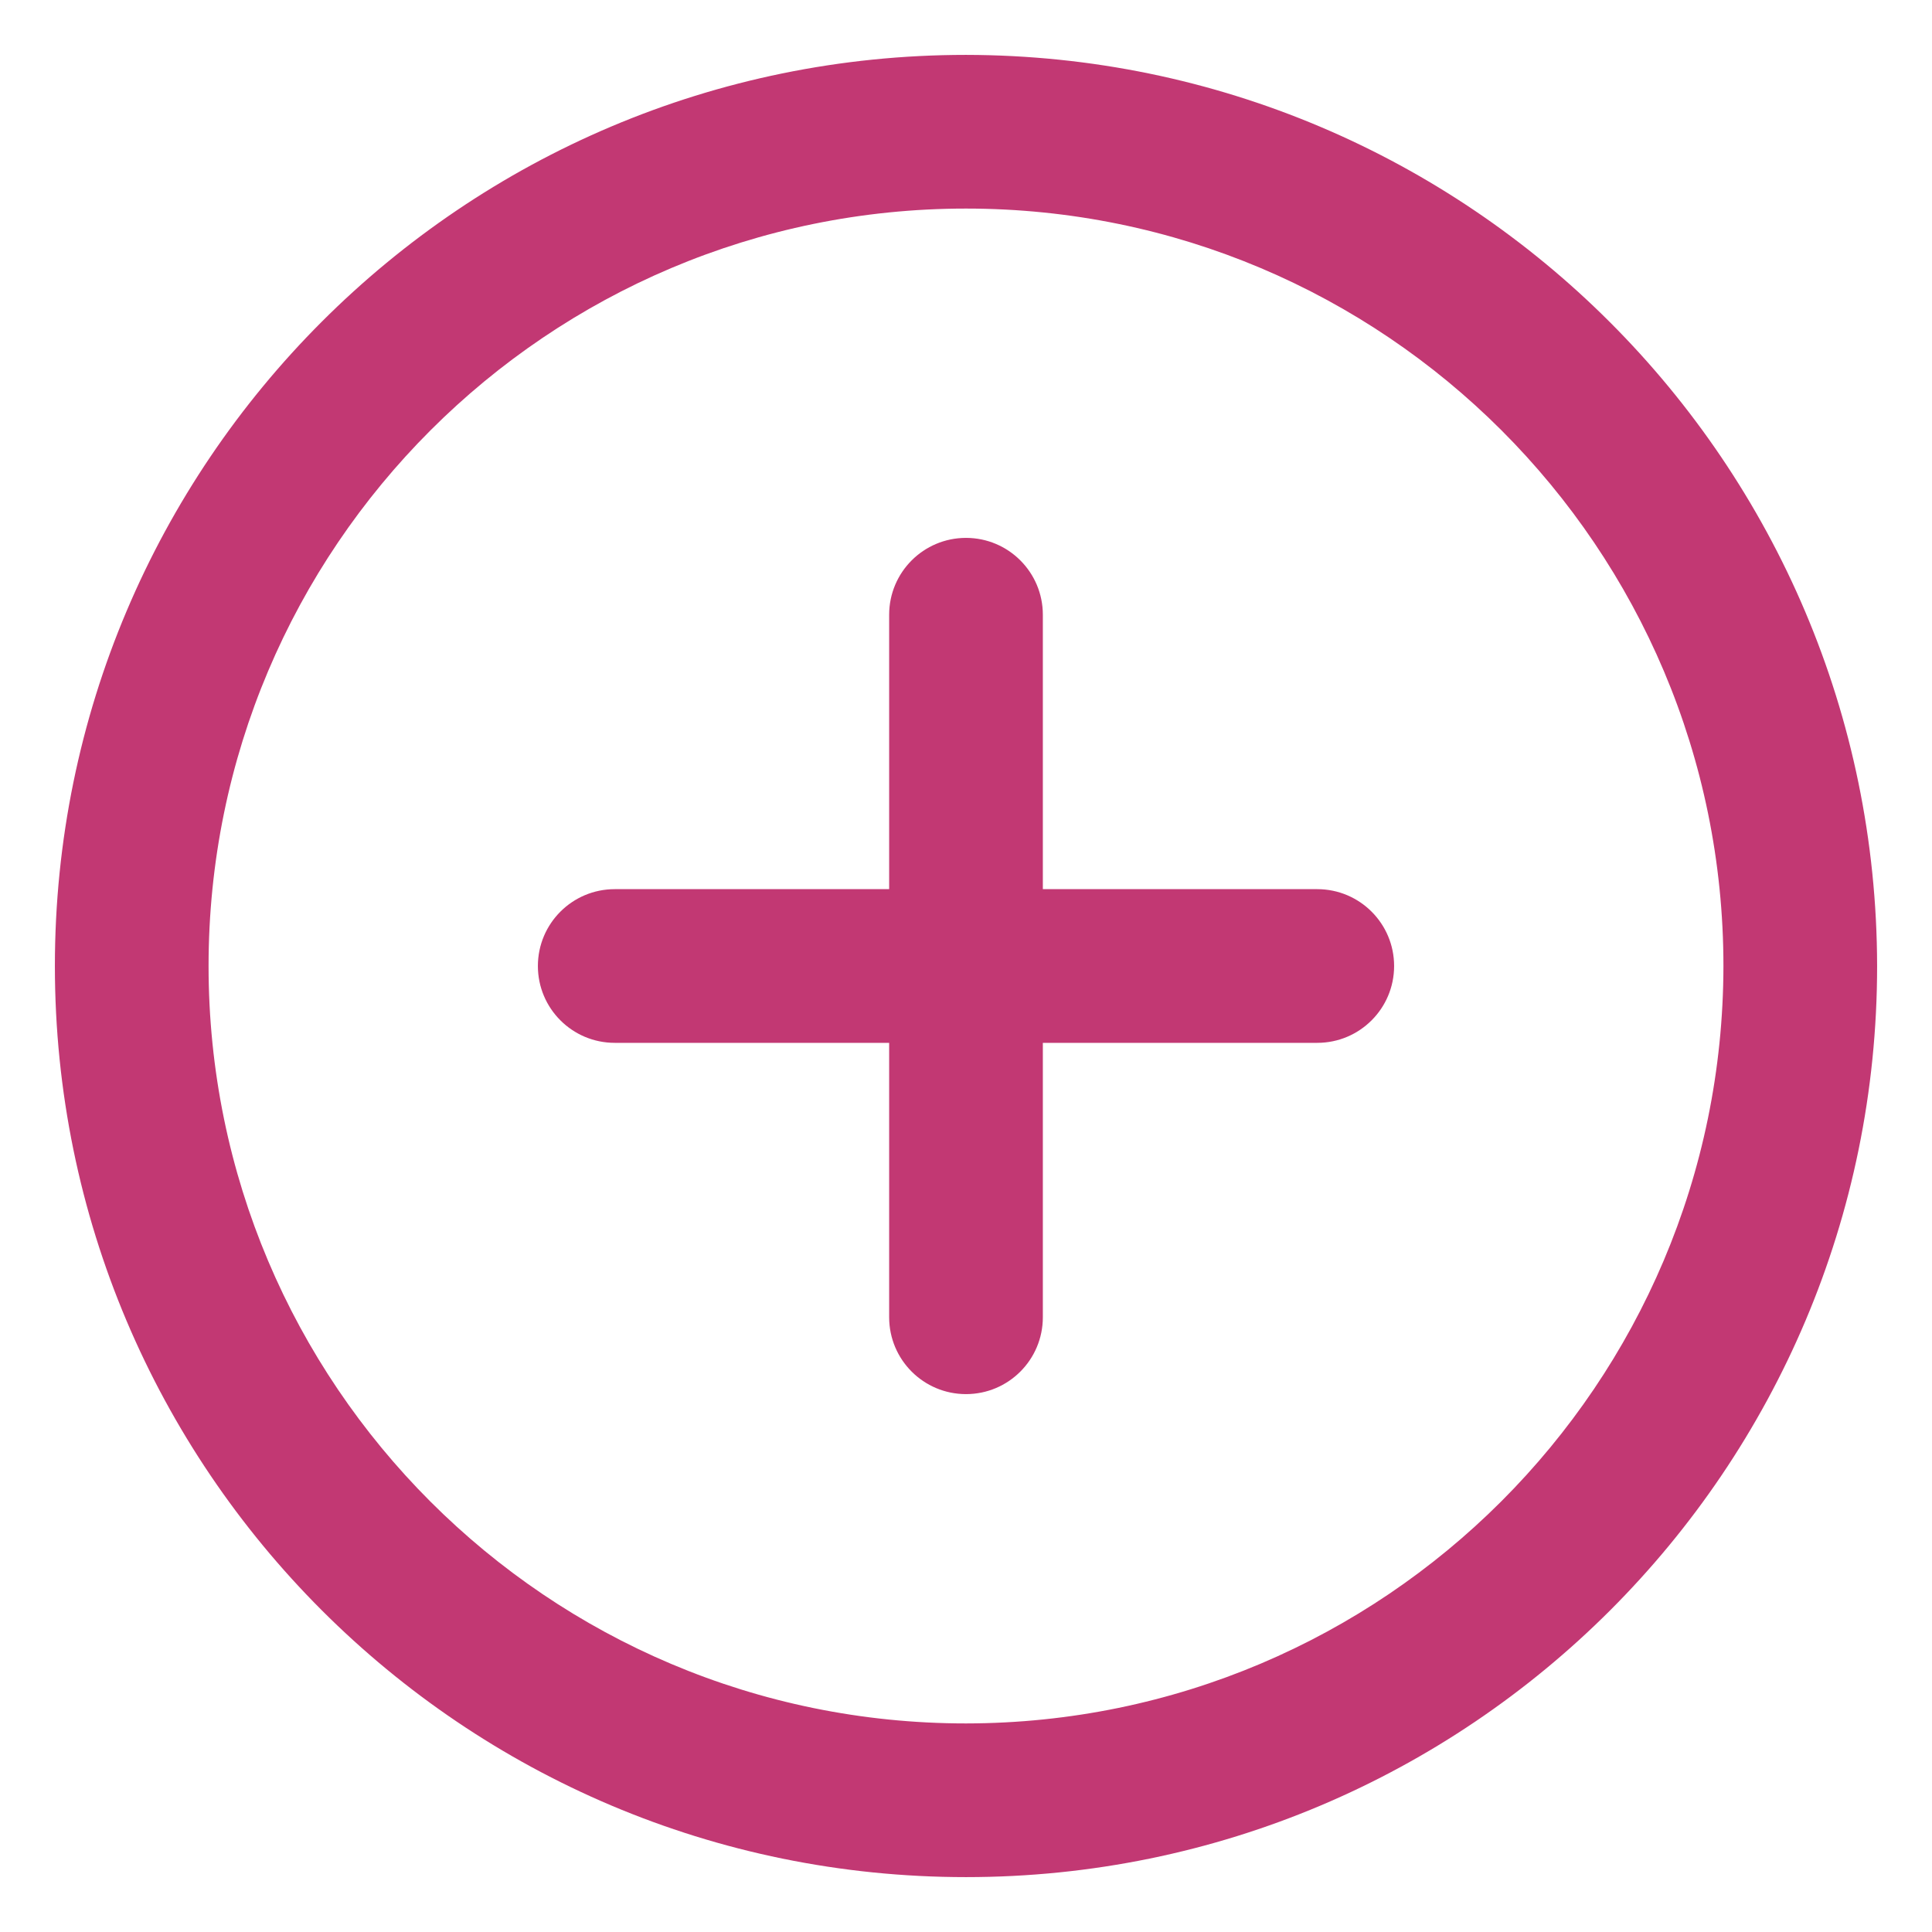
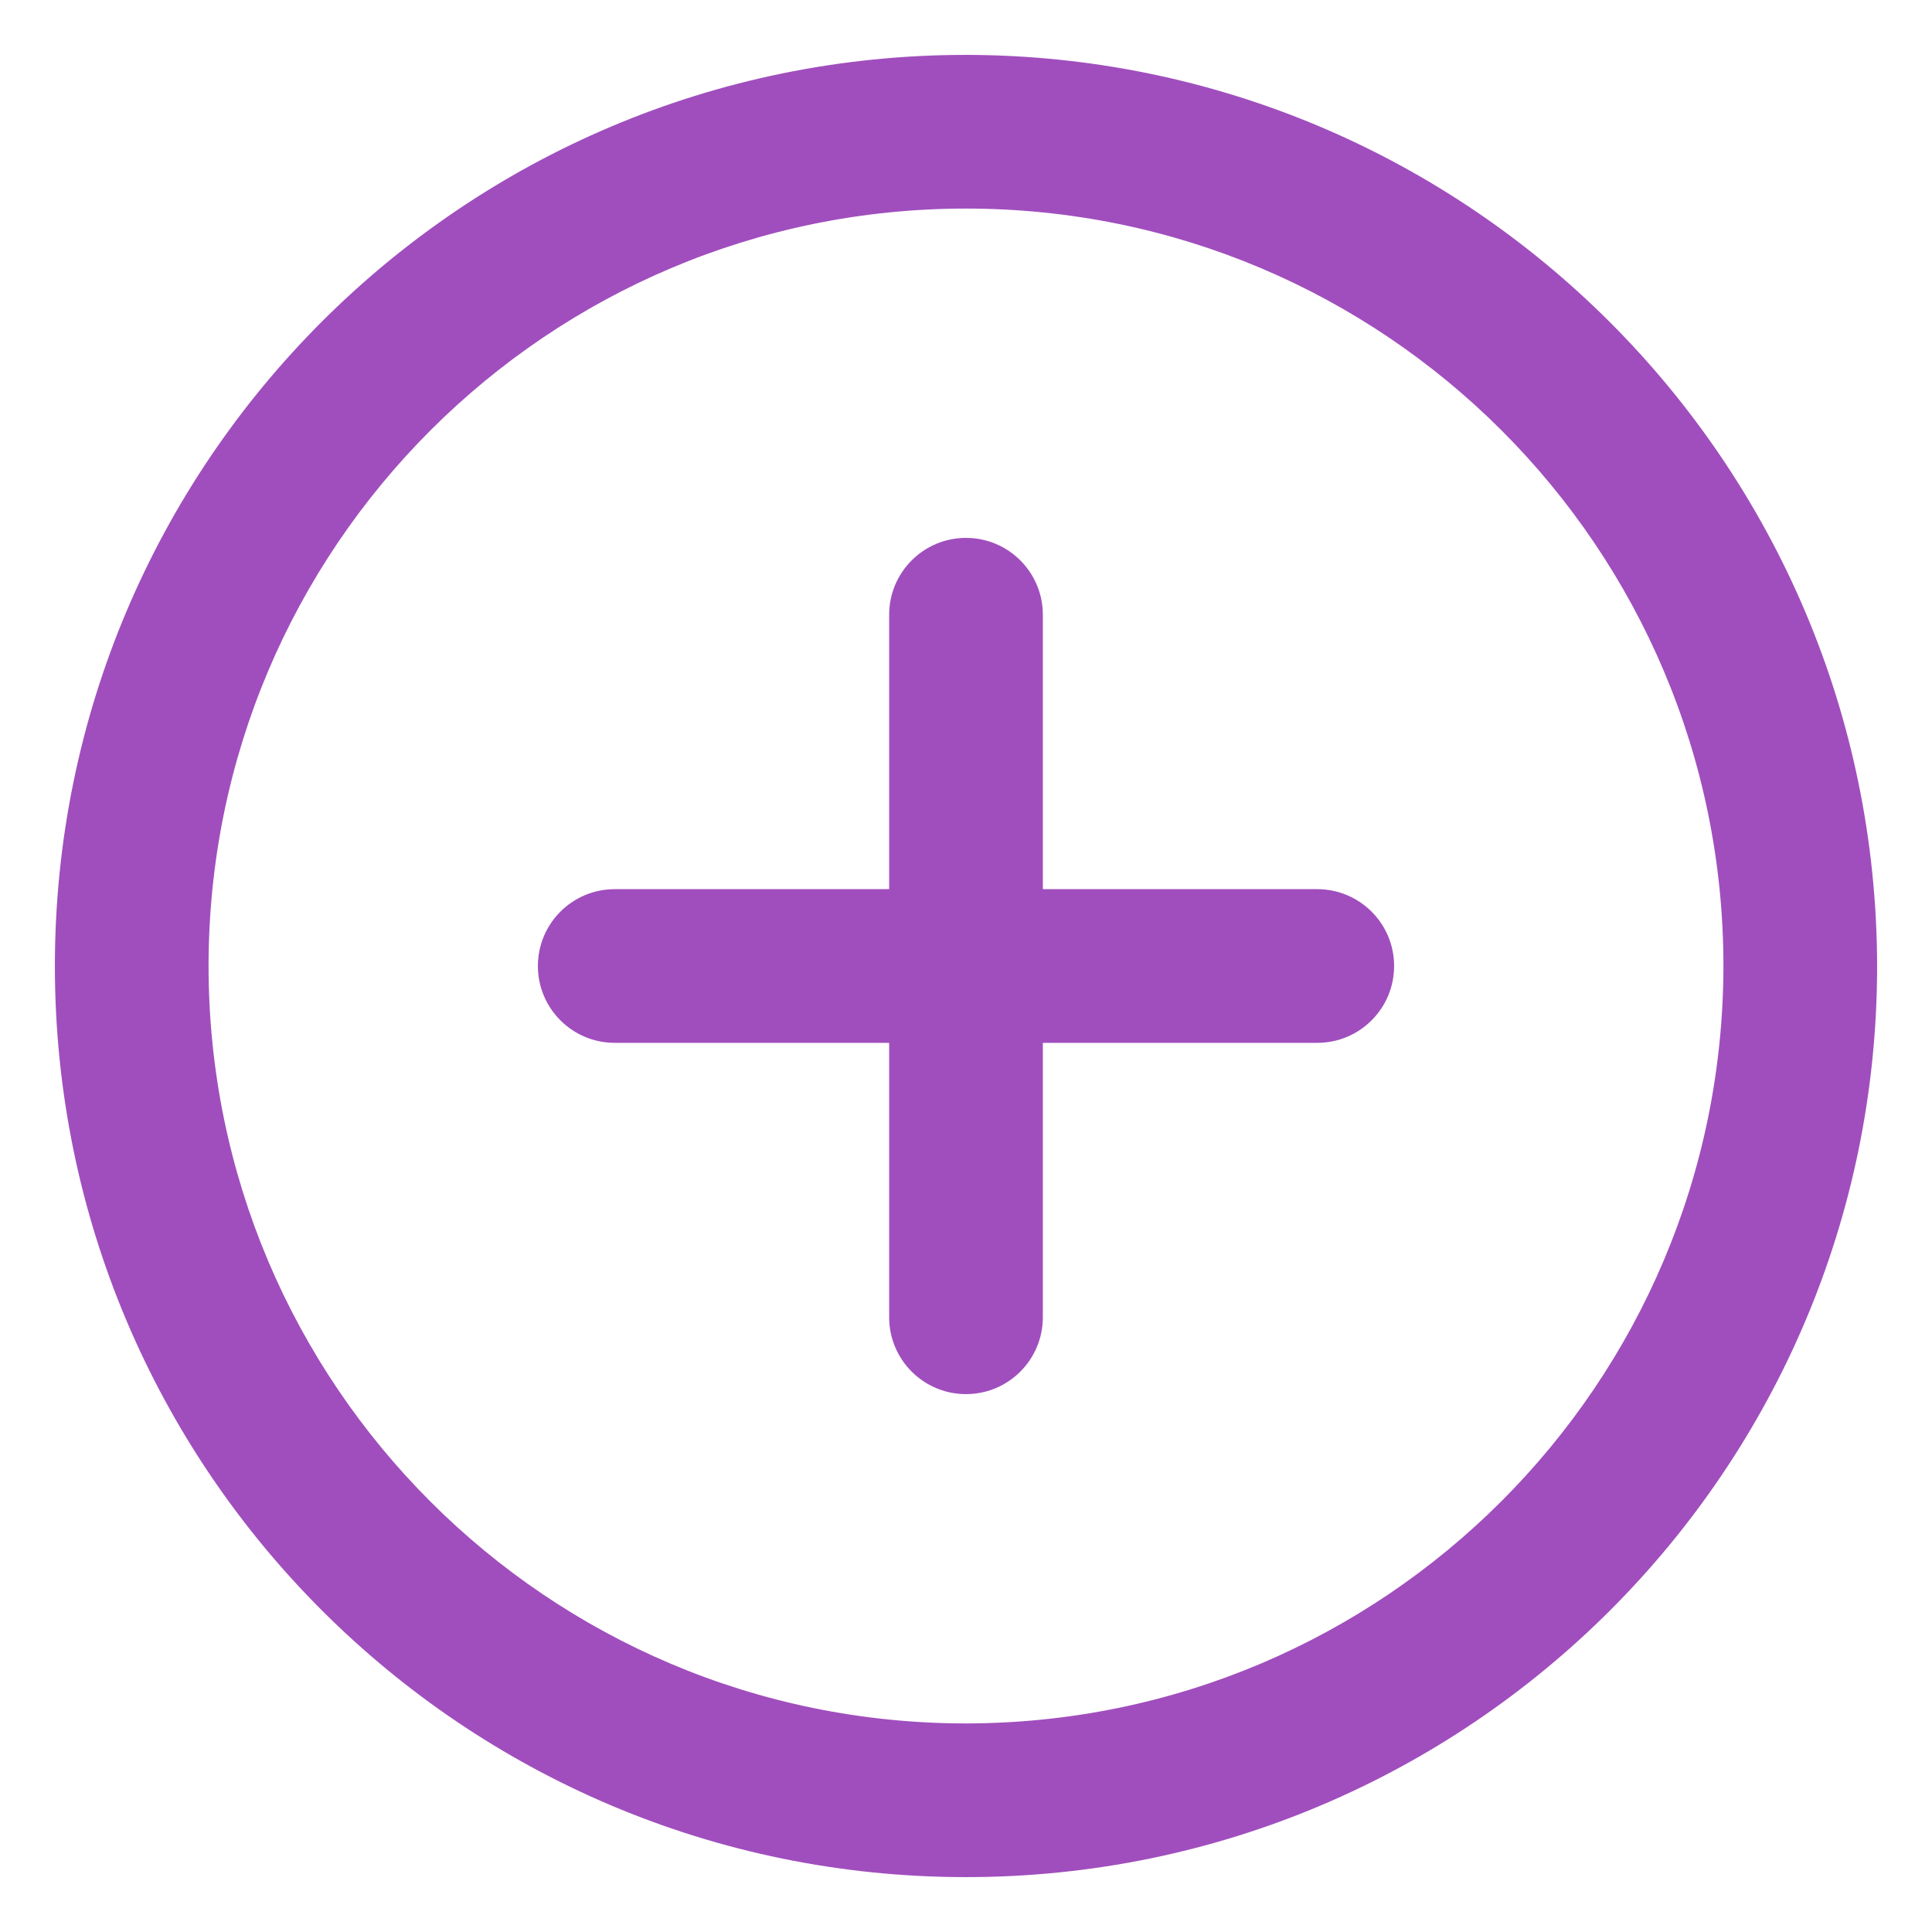
<svg xmlns="http://www.w3.org/2000/svg" id="Layer_1" data-name="Layer 1" viewBox="0 0 44 44">
  <defs>
-     <style>.cls-1{fill:#c23873;}</style>
+     <style>.cls-1{fill:#a04ebd;}</style>
  </defs>
  <path class="cls-1" d="M22,1.25A20.75,20.75,0,1,0,42.75,22,20.78,20.78,0,0,0,22,1.25Zm0,38A17.25,17.25,0,1,1,39.25,22,17.27,17.27,0,0,1,22,39.25Z" />
  <path class="cls-1" d="M30,20.25H23.75V14a1.75,1.75,0,0,0-3.5,0v6.25H14a1.75,1.75,0,0,0,0,3.5h6.25V30a1.75,1.75,0,0,0,3.5,0V23.75H30a1.75,1.75,0,0,0,0-3.5Z" />
</svg>
